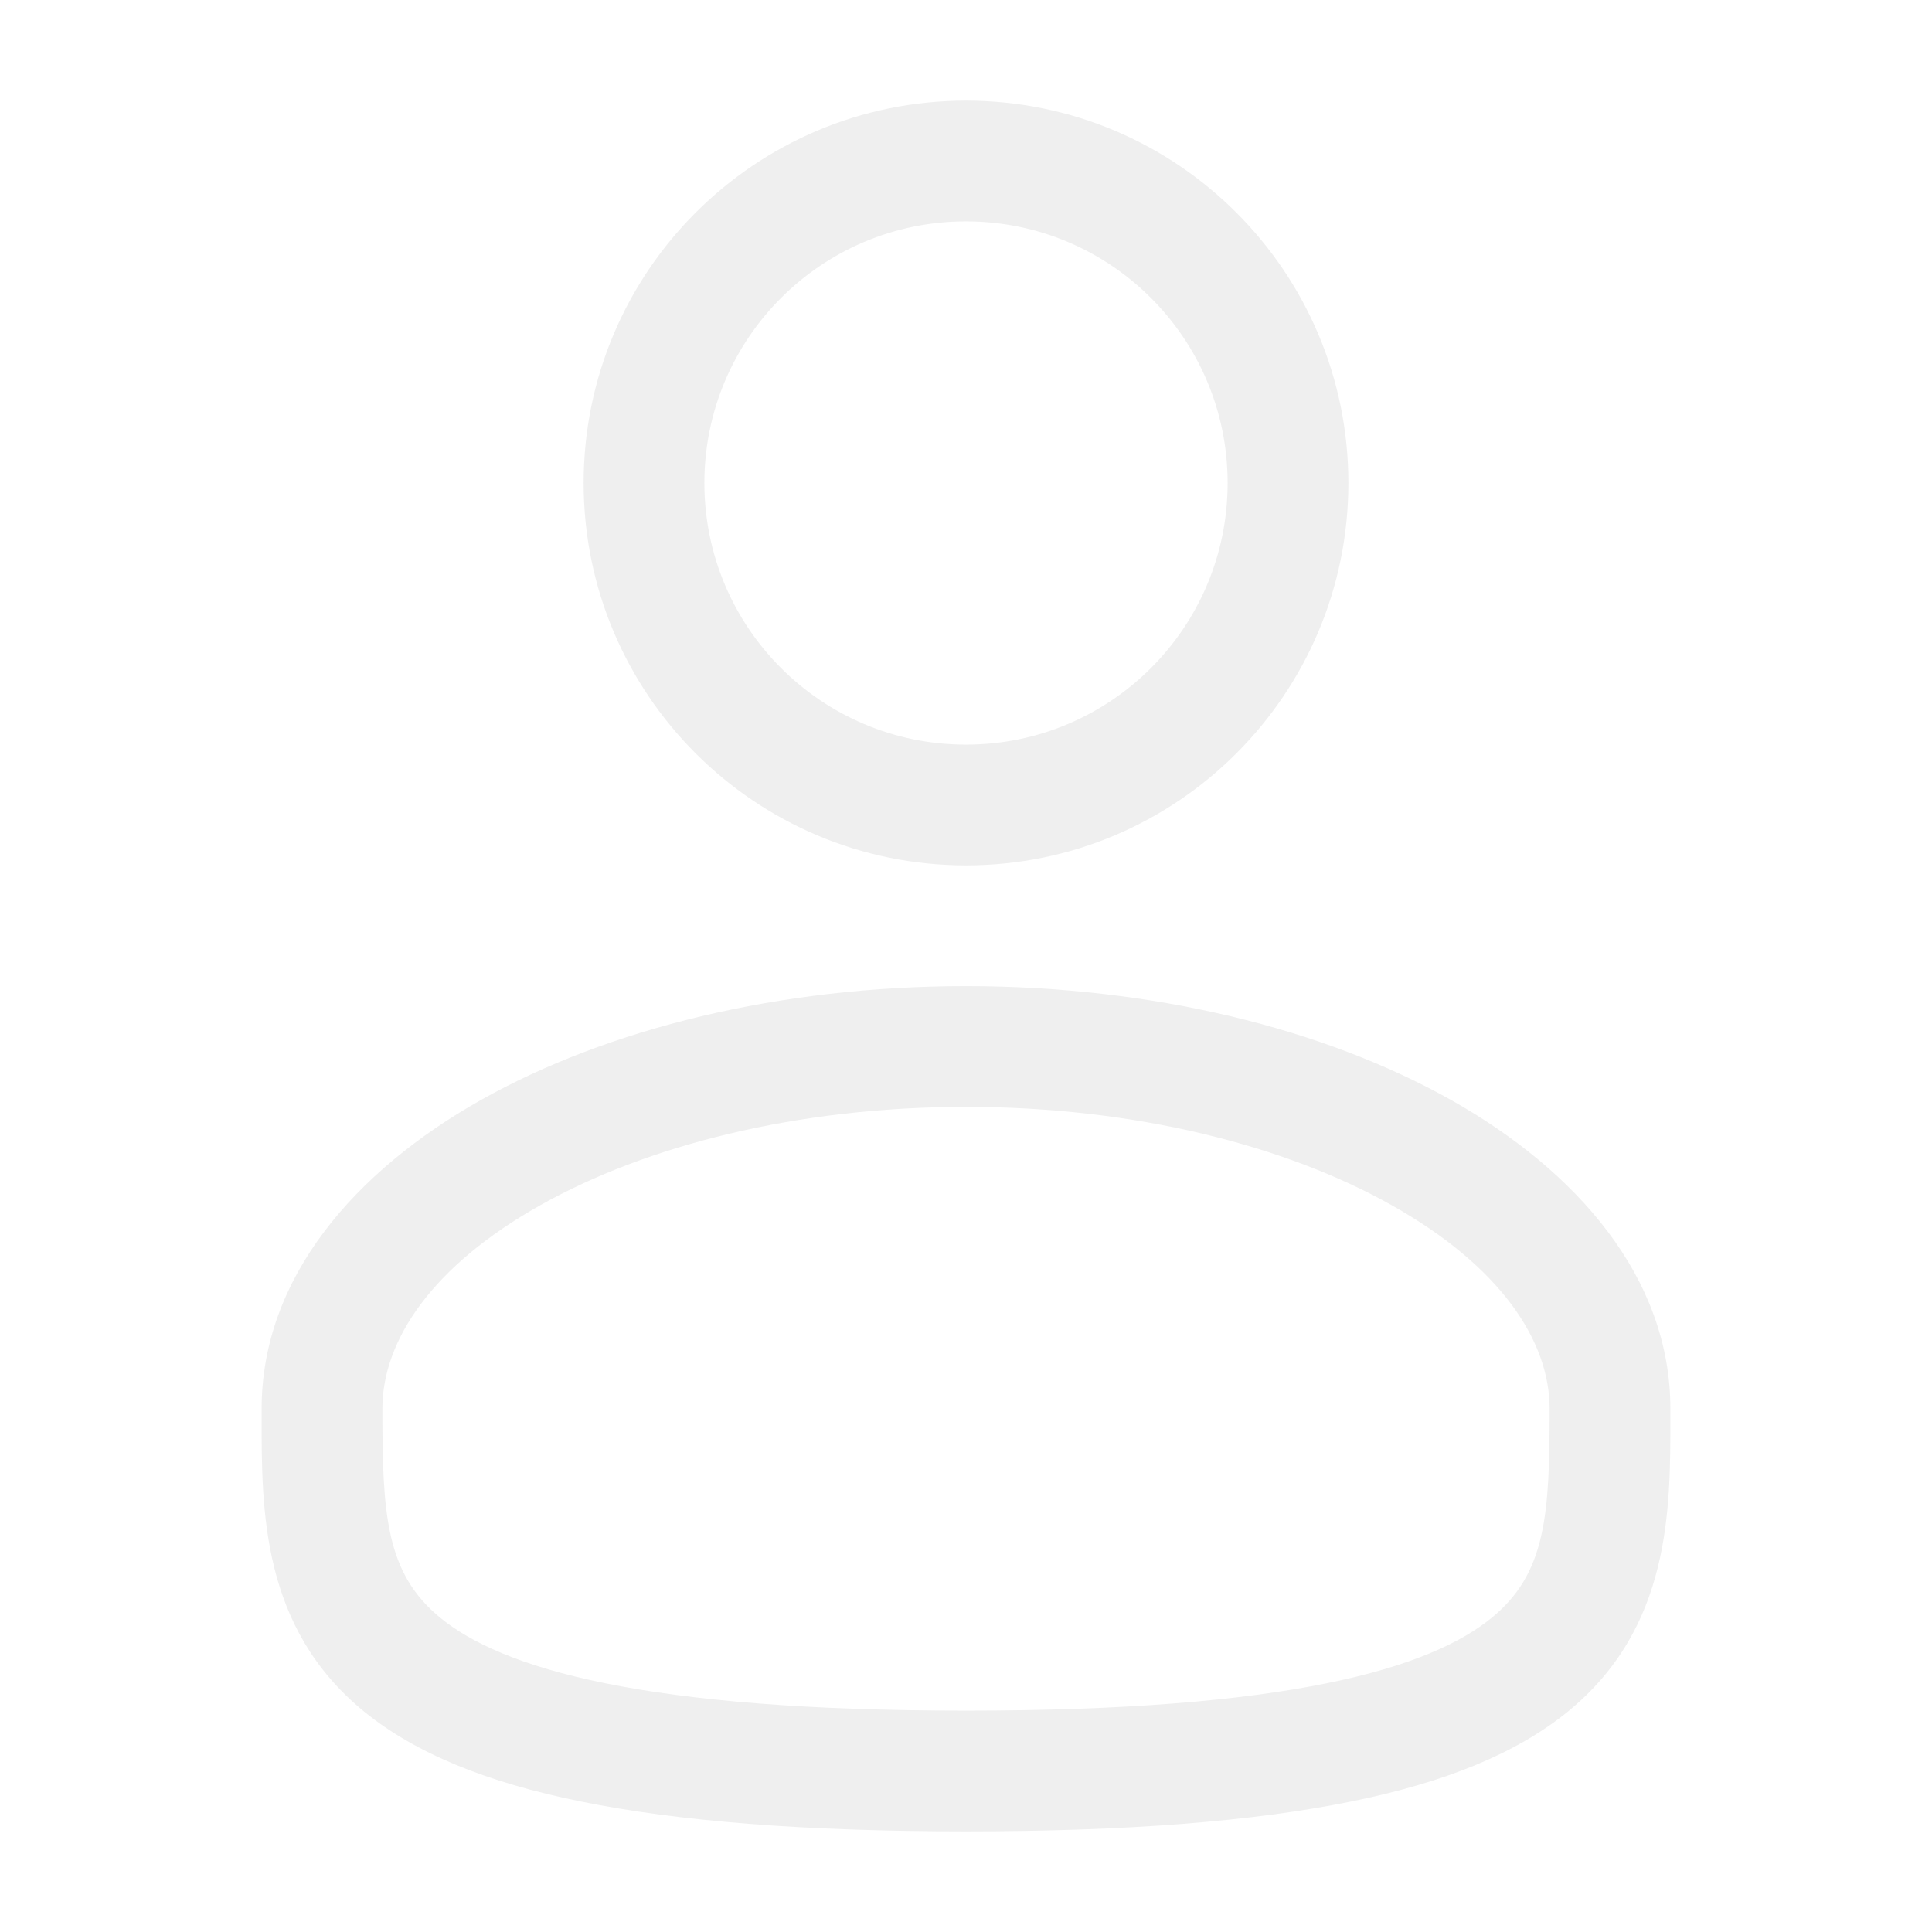
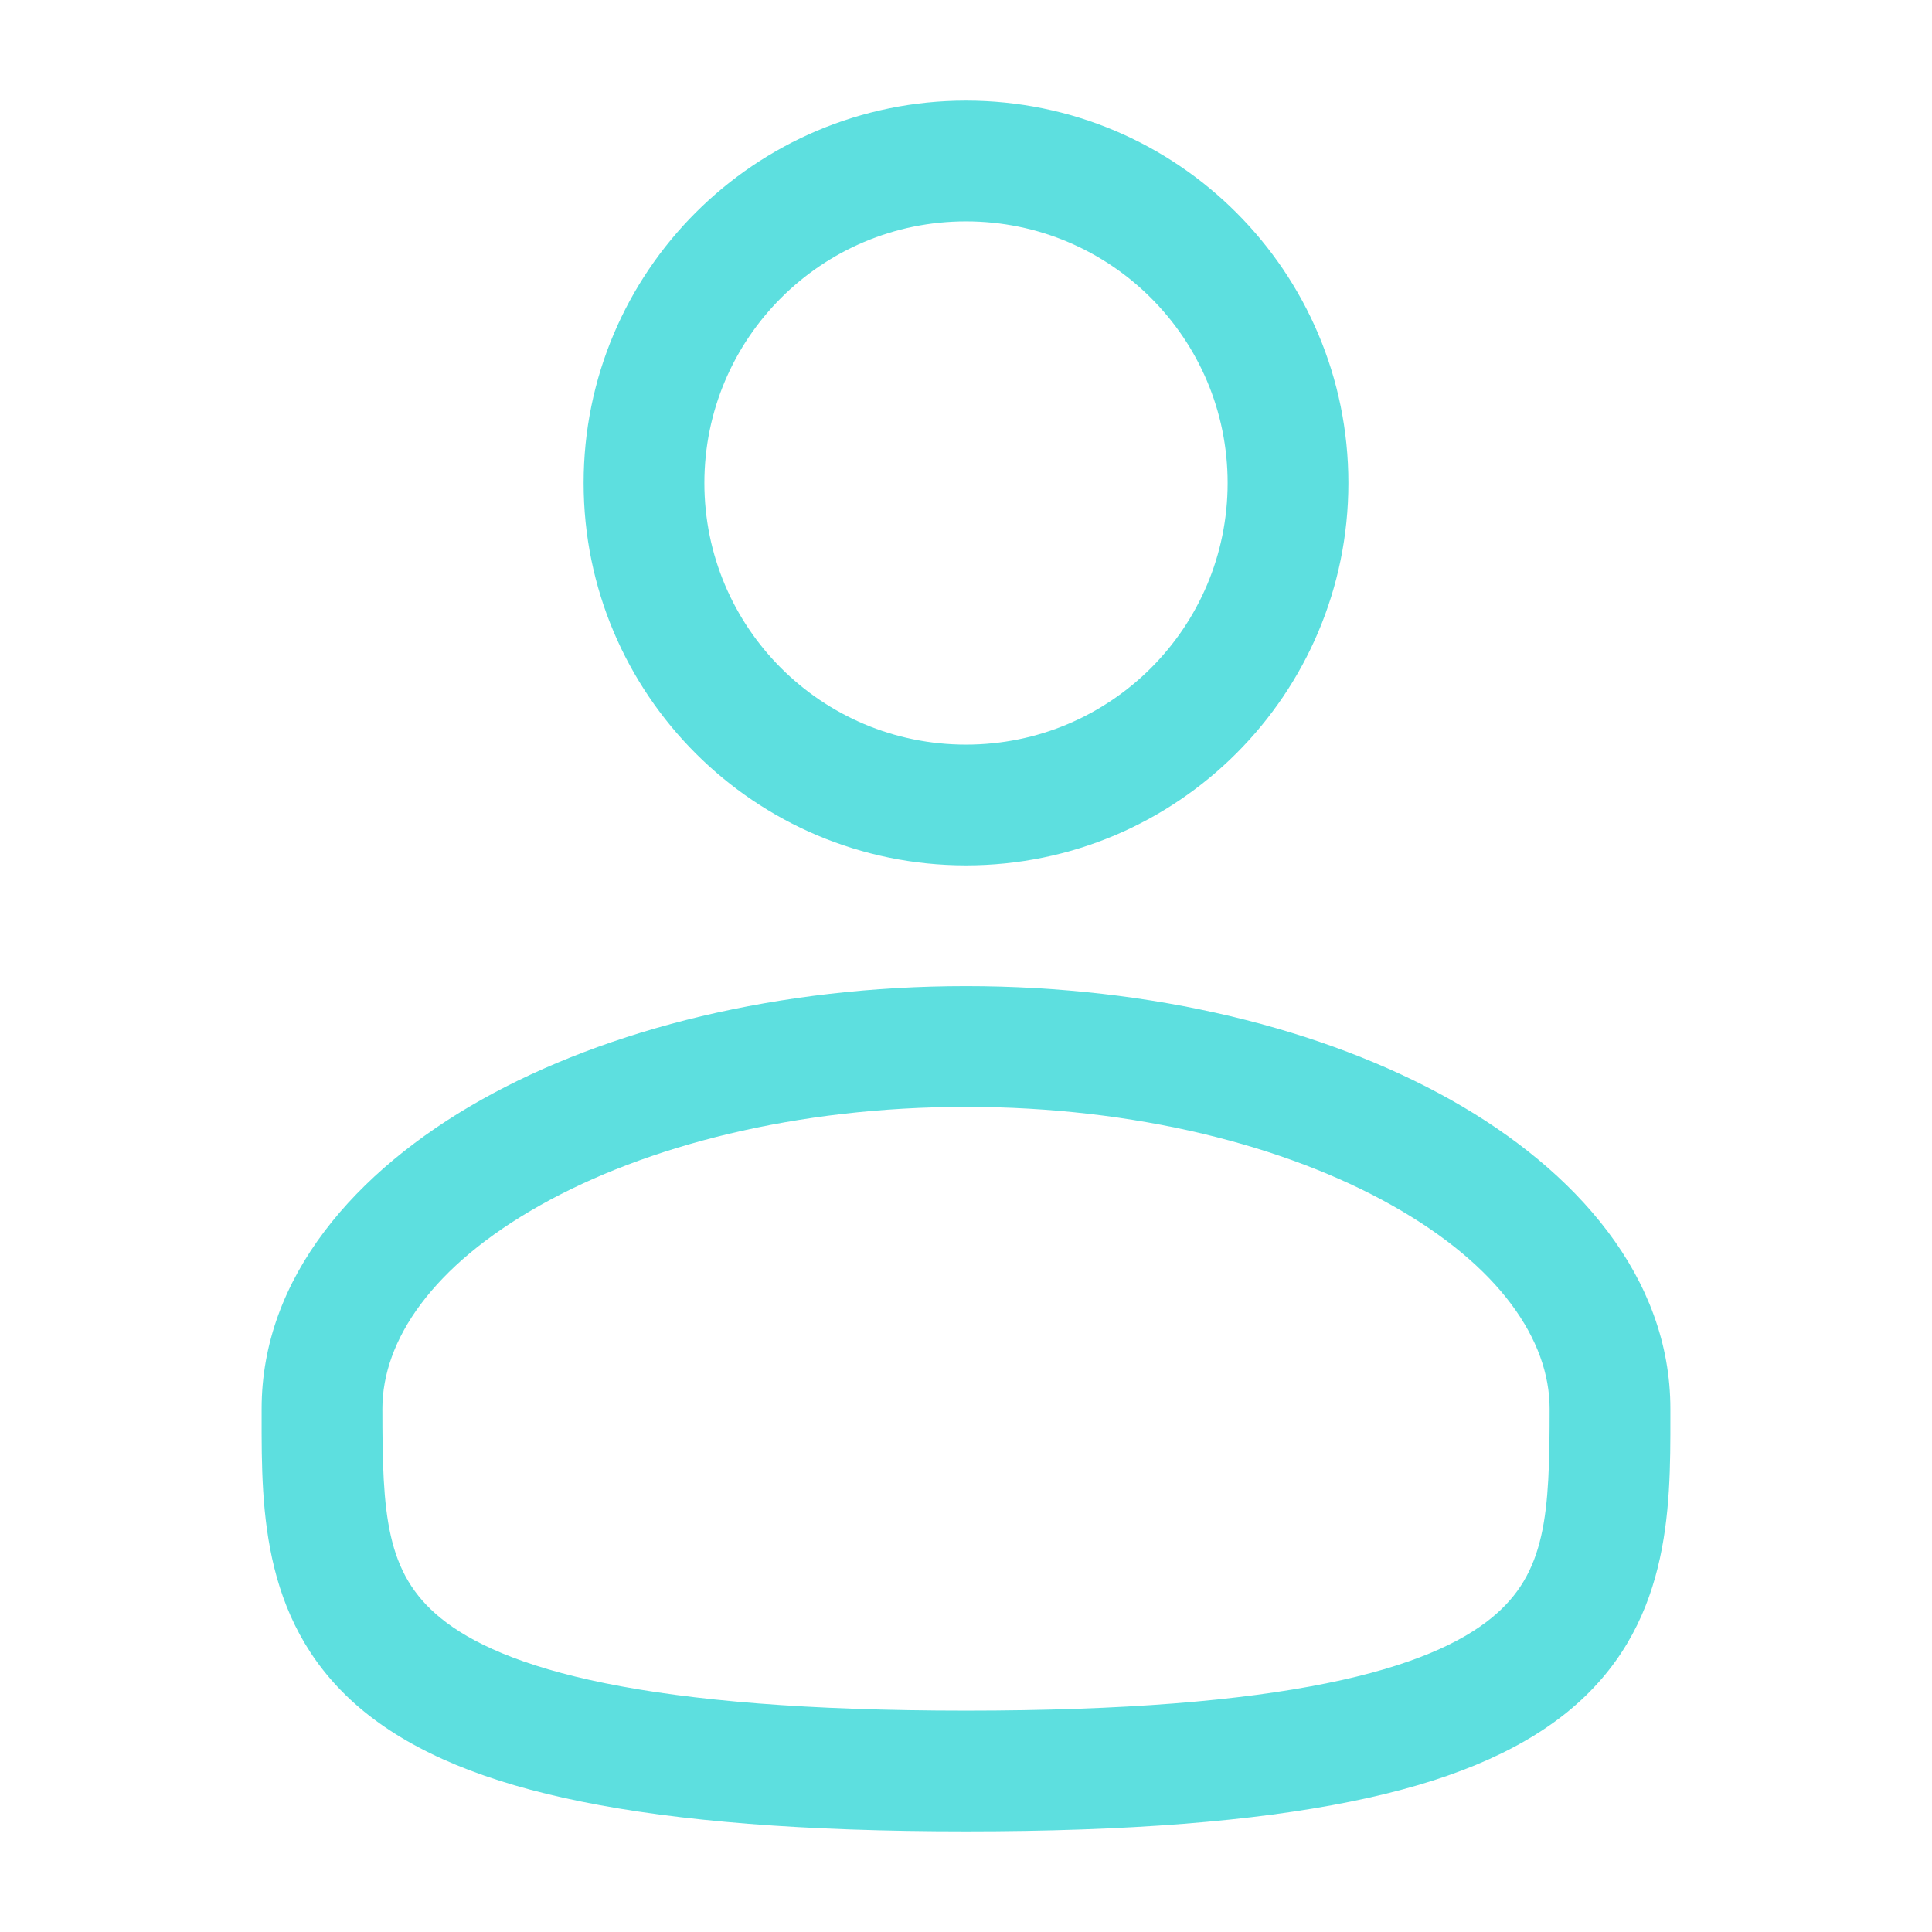
<svg xmlns="http://www.w3.org/2000/svg" width="24" height="24" viewBox="0 0 24 24" fill="none">
-   <path fill-rule="evenodd" clip-rule="evenodd" d="M12 1.25C9.377 1.25 7.25 3.377 7.25 6C7.25 8.623 9.377 10.75 12 10.75C14.623 10.75 16.75 8.623 16.75 6C16.75 3.377 14.623 1.25 12 1.25ZM8.75 6C8.75 4.205 10.205 2.75 12 2.75C13.795 2.75 15.25 4.205 15.25 6C15.25 7.795 13.795 9.25 12 9.25C10.205 9.25 8.75 7.795 8.75 6Z" fill="#EFEFEF" />
-   <path fill-rule="evenodd" clip-rule="evenodd" d="M12 12.25C9.686 12.25 7.555 12.776 5.975 13.664C4.42 14.54 3.25 15.866 3.25 17.5L3.25 17.602C3.249 18.764 3.247 20.222 4.526 21.264C5.156 21.776 6.036 22.141 7.226 22.381C8.419 22.623 9.974 22.75 12 22.75C14.026 22.75 15.581 22.623 16.774 22.381C17.963 22.141 18.844 21.776 19.474 21.264C20.753 20.222 20.751 18.764 20.75 17.602L20.75 17.5C20.75 15.866 19.581 14.54 18.025 13.664C16.445 12.776 14.314 12.25 12 12.25ZM4.75 17.5C4.75 16.649 5.371 15.725 6.711 14.972C8.027 14.232 9.895 13.75 12 13.75C14.105 13.75 15.973 14.232 17.289 14.972C18.629 15.725 19.25 16.649 19.25 17.5C19.25 18.808 19.21 19.544 18.526 20.1C18.156 20.402 17.537 20.697 16.476 20.911C15.419 21.125 13.974 21.25 12 21.25C10.026 21.25 8.581 21.125 7.524 20.911C6.464 20.697 5.844 20.402 5.474 20.1C4.79 19.544 4.75 18.808 4.75 17.5Z" fill="#EFEFEF" />
+   <path fill-rule="evenodd" clip-rule="evenodd" d="M12 1.25C9.377 1.25 7.25 3.377 7.25 6C7.25 8.623 9.377 10.75 12 10.75C14.623 10.75 16.75 8.623 16.75 6C16.75 3.377 14.623 1.25 12 1.25ZM8.75 6C8.75 4.205 10.205 2.75 12 2.75C13.795 2.75 15.25 4.205 15.25 6C15.25 7.795 13.795 9.25 12 9.25C10.205 9.25 8.75 7.795 8.75 6Z" fill="hsl(180, 67%, 62%)" />
+   <path fill-rule="evenodd" clip-rule="evenodd" d="M12 12.25C9.686 12.25 7.555 12.776 5.975 13.664C4.42 14.54 3.25 15.866 3.25 17.5L3.25 17.602C3.249 18.764 3.247 20.222 4.526 21.264C5.156 21.776 6.036 22.141 7.226 22.381C8.419 22.623 9.974 22.75 12 22.75C14.026 22.75 15.581 22.623 16.774 22.381C17.963 22.141 18.844 21.776 19.474 21.264C20.753 20.222 20.751 18.764 20.75 17.602L20.75 17.5C20.75 15.866 19.581 14.54 18.025 13.664C16.445 12.776 14.314 12.25 12 12.25ZM4.75 17.5C4.75 16.649 5.371 15.725 6.711 14.972C8.027 14.232 9.895 13.75 12 13.75C14.105 13.75 15.973 14.232 17.289 14.972C18.629 15.725 19.25 16.649 19.25 17.5C19.25 18.808 19.21 19.544 18.526 20.1C18.156 20.402 17.537 20.697 16.476 20.911C15.419 21.125 13.974 21.25 12 21.25C10.026 21.25 8.581 21.125 7.524 20.911C6.464 20.697 5.844 20.402 5.474 20.1C4.79 19.544 4.75 18.808 4.75 17.5Z" fill="hsl(180, 67%, 62%)" />
</svg>
